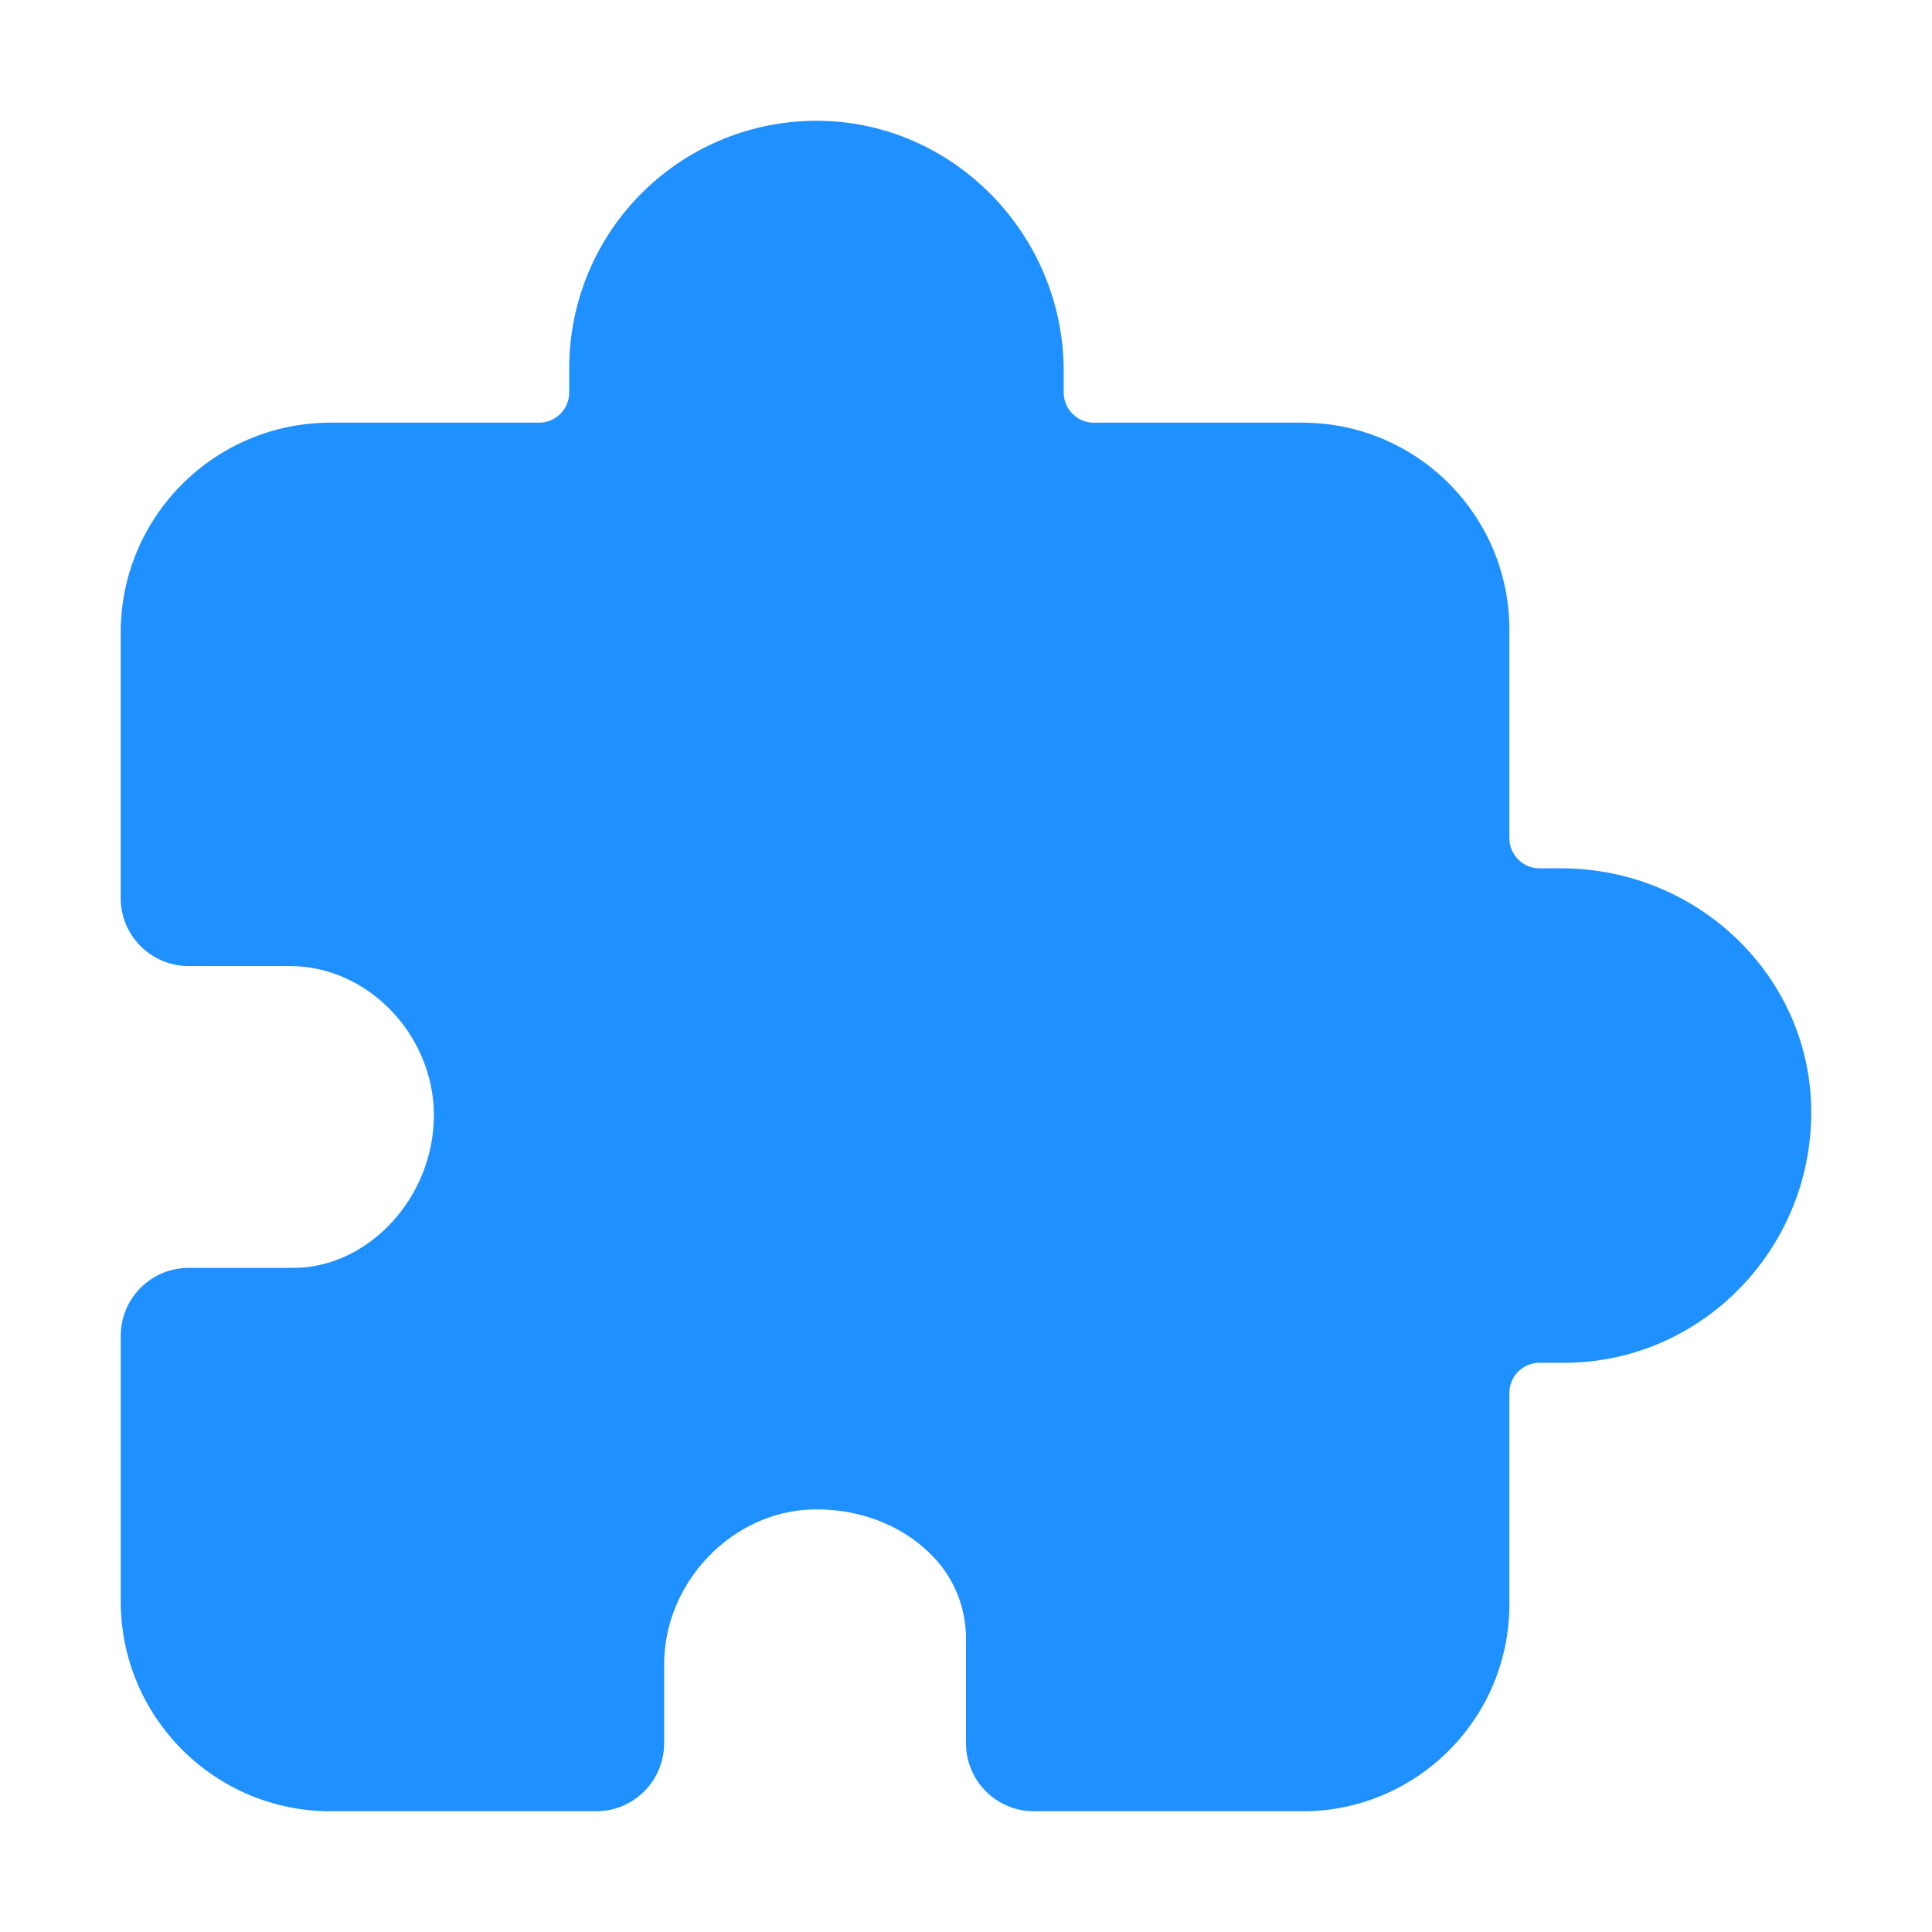
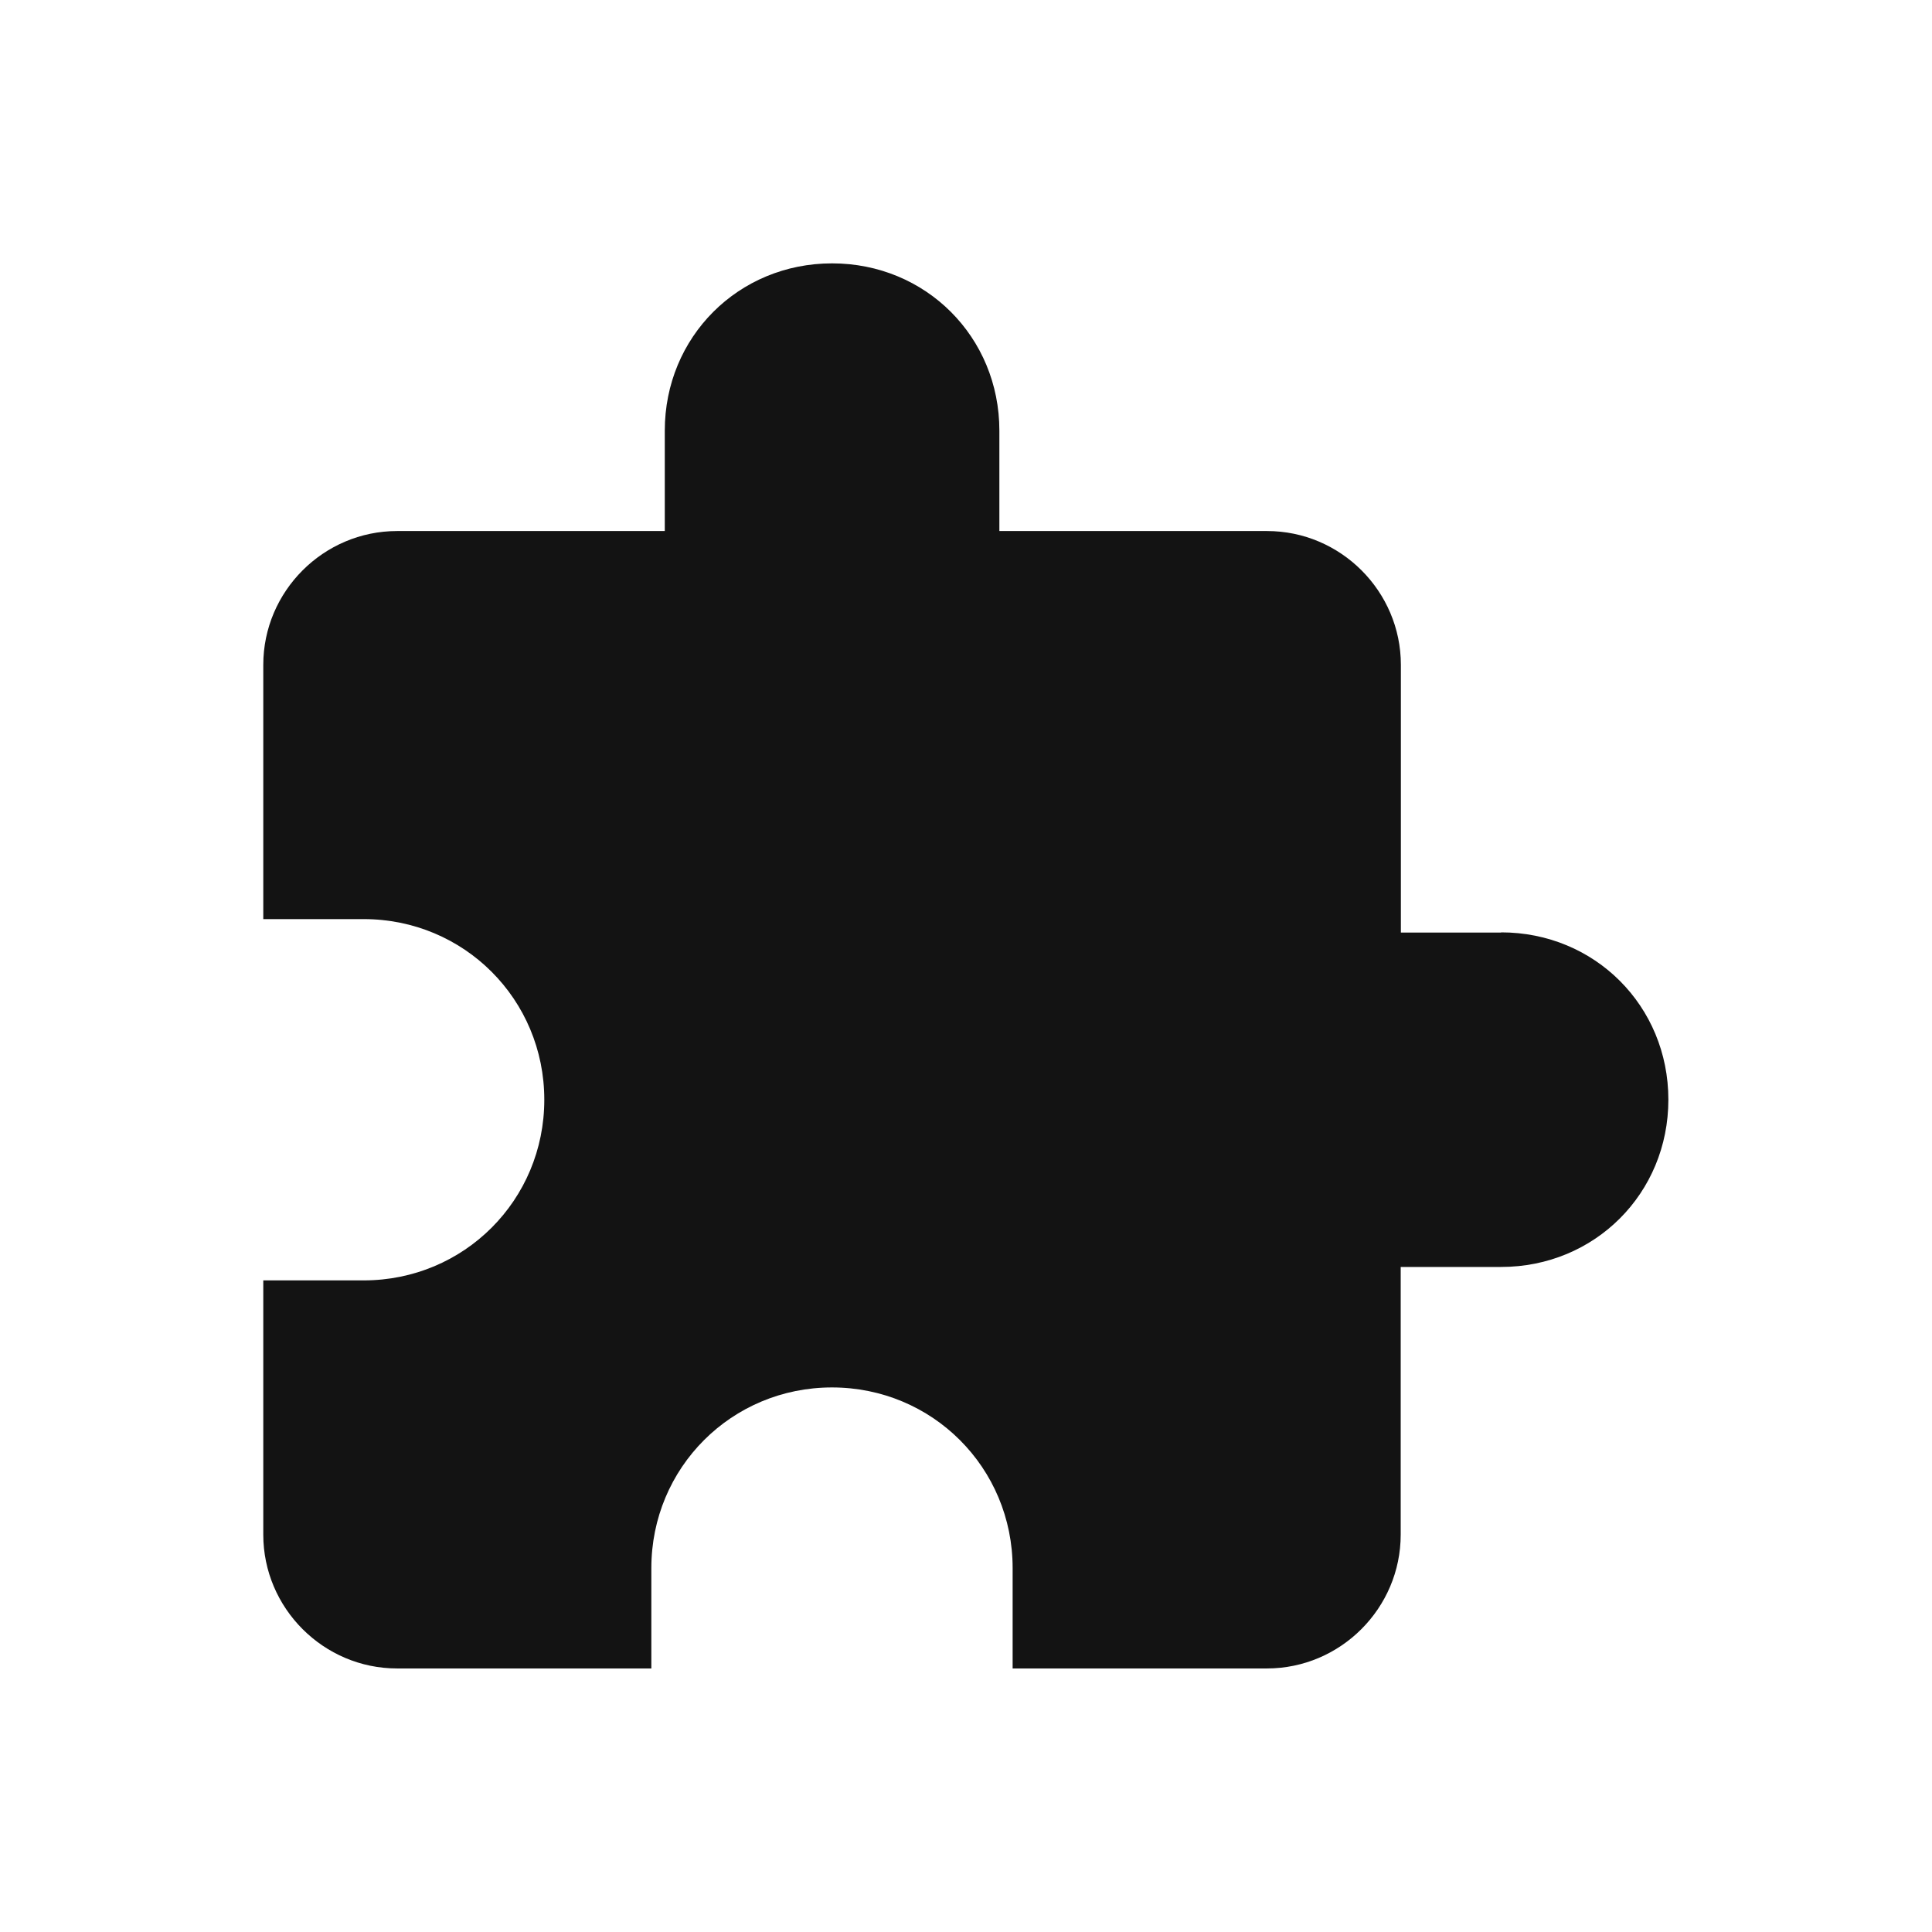
- <svg xmlns="http://www.w3.org/2000/svg" height="32" viewBox="0 0 32 32" width="32">
-   <path d="m21.571 30h-4.446a1.125 1.125 0 0 1 -1.125-1.125v-1.732a1.958 1.957 0 0 0 -.607-1.423c-.486-.474-1.192-.737-1.931-.719-1.335.031-2.462 1.206-2.462 2.566v1.308a1.125 1.125 0 0 1 -1.125 1.125h-4.399a3.476 3.476 0 0 1 -3.476-3.476v-4.399a1.125 1.125 0 0 1 1.125-1.125h1.732c.573 0 1.129-.245 1.568-.687a2.629 2.629 0 0 0 .762-1.87c-.019-1.324-1.109-2.442-2.381-2.442h-1.682a1.125 1.125 0 0 1 -1.125-1.125v-4.399a3.476 3.476 0 0 1 3.476-3.476h3.453a.5.5 0 0 0 .5-.5v-.405a4.096 4.096 0 0 1 4.168-4.095c2.218.039 4.022 1.899 4.022 4.146v.354a.5.5 0 0 0 .5.5h3.453a3.429 3.429 0 0 1 3.429 3.429v3.452a.5.5 0 0 0 .5.5h.354c2.286 0 4.146 1.812 4.146 4.04 0 2.288-1.837 4.15-4.095 4.15h-.405a.5.5 0 0 0 -.5.5v3.5a3.429 3.429 0 0 1 -3.429 3.429z" fill="#1e90ff" stroke-width=".062" />
+ <svg xmlns="http://www.w3.org/2000/svg" viewBox="0 0 22 22">
+   <style type="text/css">
+ @media (prefers-color-scheme: dark) {
+   svg { filter: invert(1); }
+ }
+ </style>
+   <defs id="defs3051">
+     <style type="text/css" id="current-color-scheme">
+      .ColorScheme-Text {
+        color:#131313;
+      }
+      </style>
+   </defs>
+   <path style="fill:currentColor;fill-opacity:1;stroke:none" d="m17.095 10.619h-1.143v-3.048c0-.838-.686-1.524-1.524-1.524h-3.048v-1.143c0-1.067-.838-1.905-1.905-1.905-1.067 0-1.905.838-1.905 1.905v1.143h-3.048c-.838 0-1.524.686-1.524 1.524v2.895h1.143c1.143 0 2.057.914 2.057 2.057 0 1.143-.914 2.057-2.057 2.057h-1.143v2.895c0 .838.686 1.524 1.524 1.524h2.895v-1.143c0-1.143.914-2.057 2.057-2.057 1.143 0 2.057.914 2.057 2.057v1.143h2.895c.838 0 1.524-.686 1.524-1.524v-3.048h1.143c1.067 0 1.905-.838 1.905-1.905 0-1.067-.838-1.905-1.905-1.905z" class="ColorScheme-Text" />
</svg>
